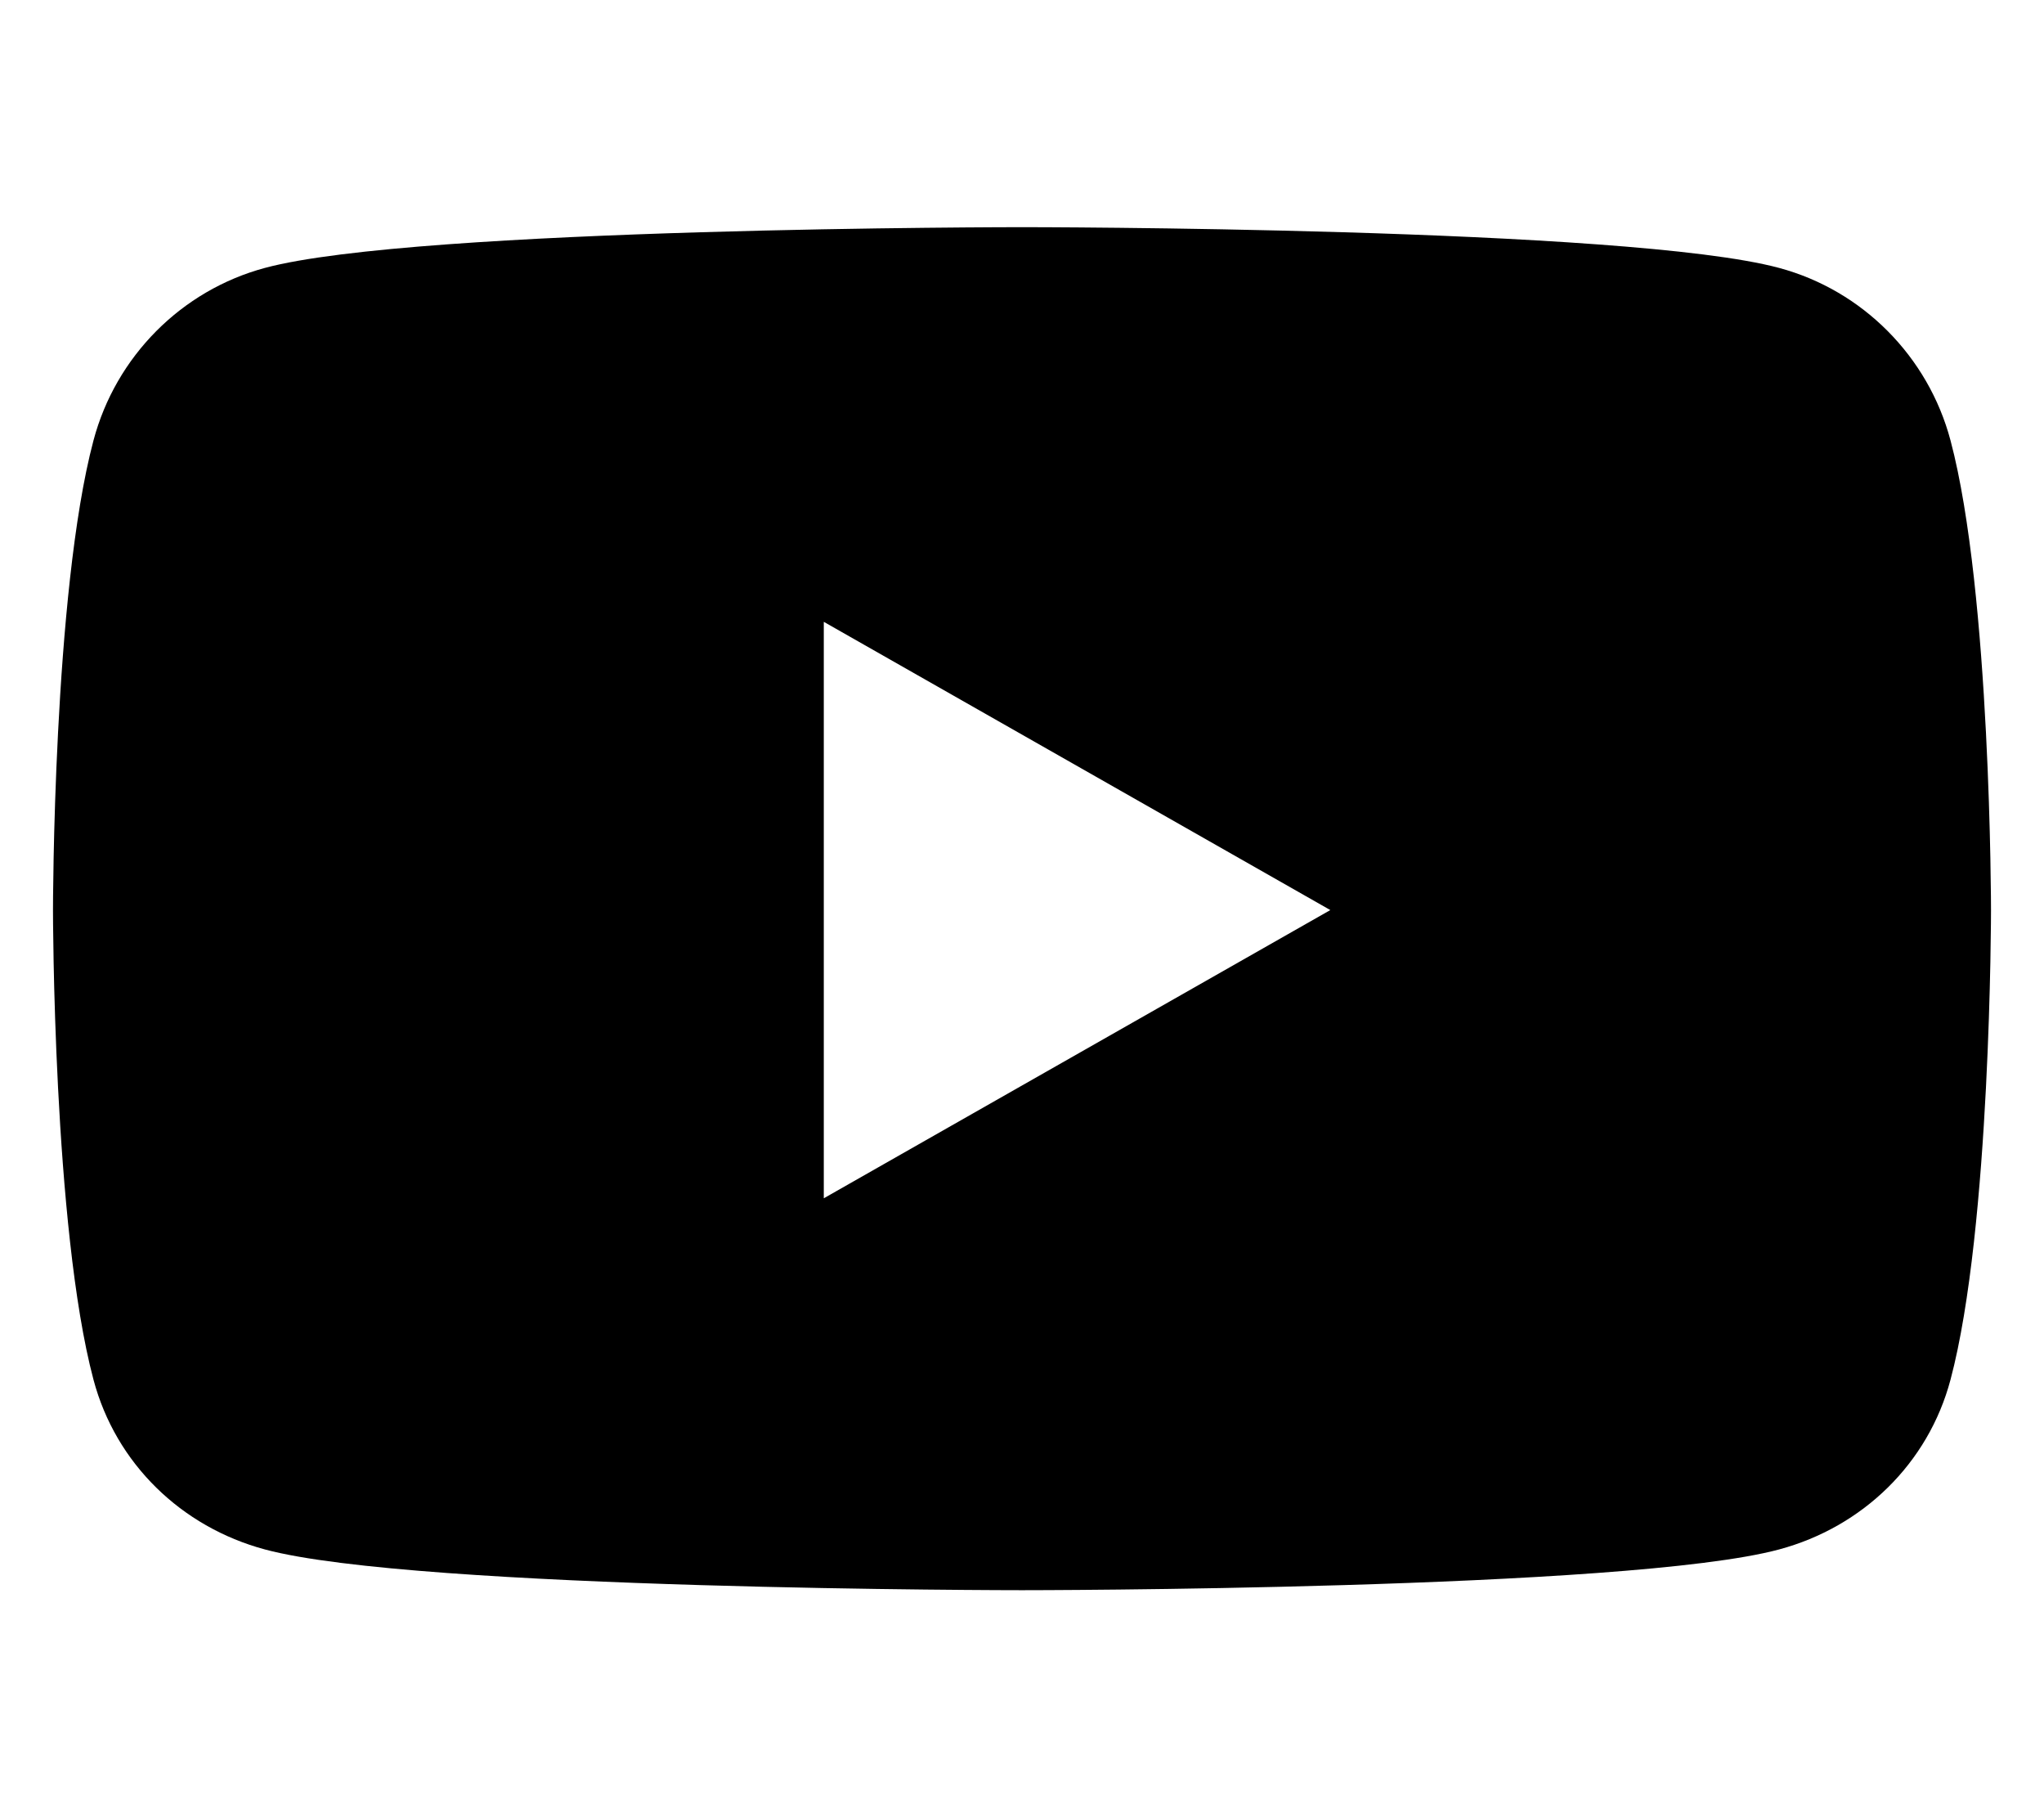
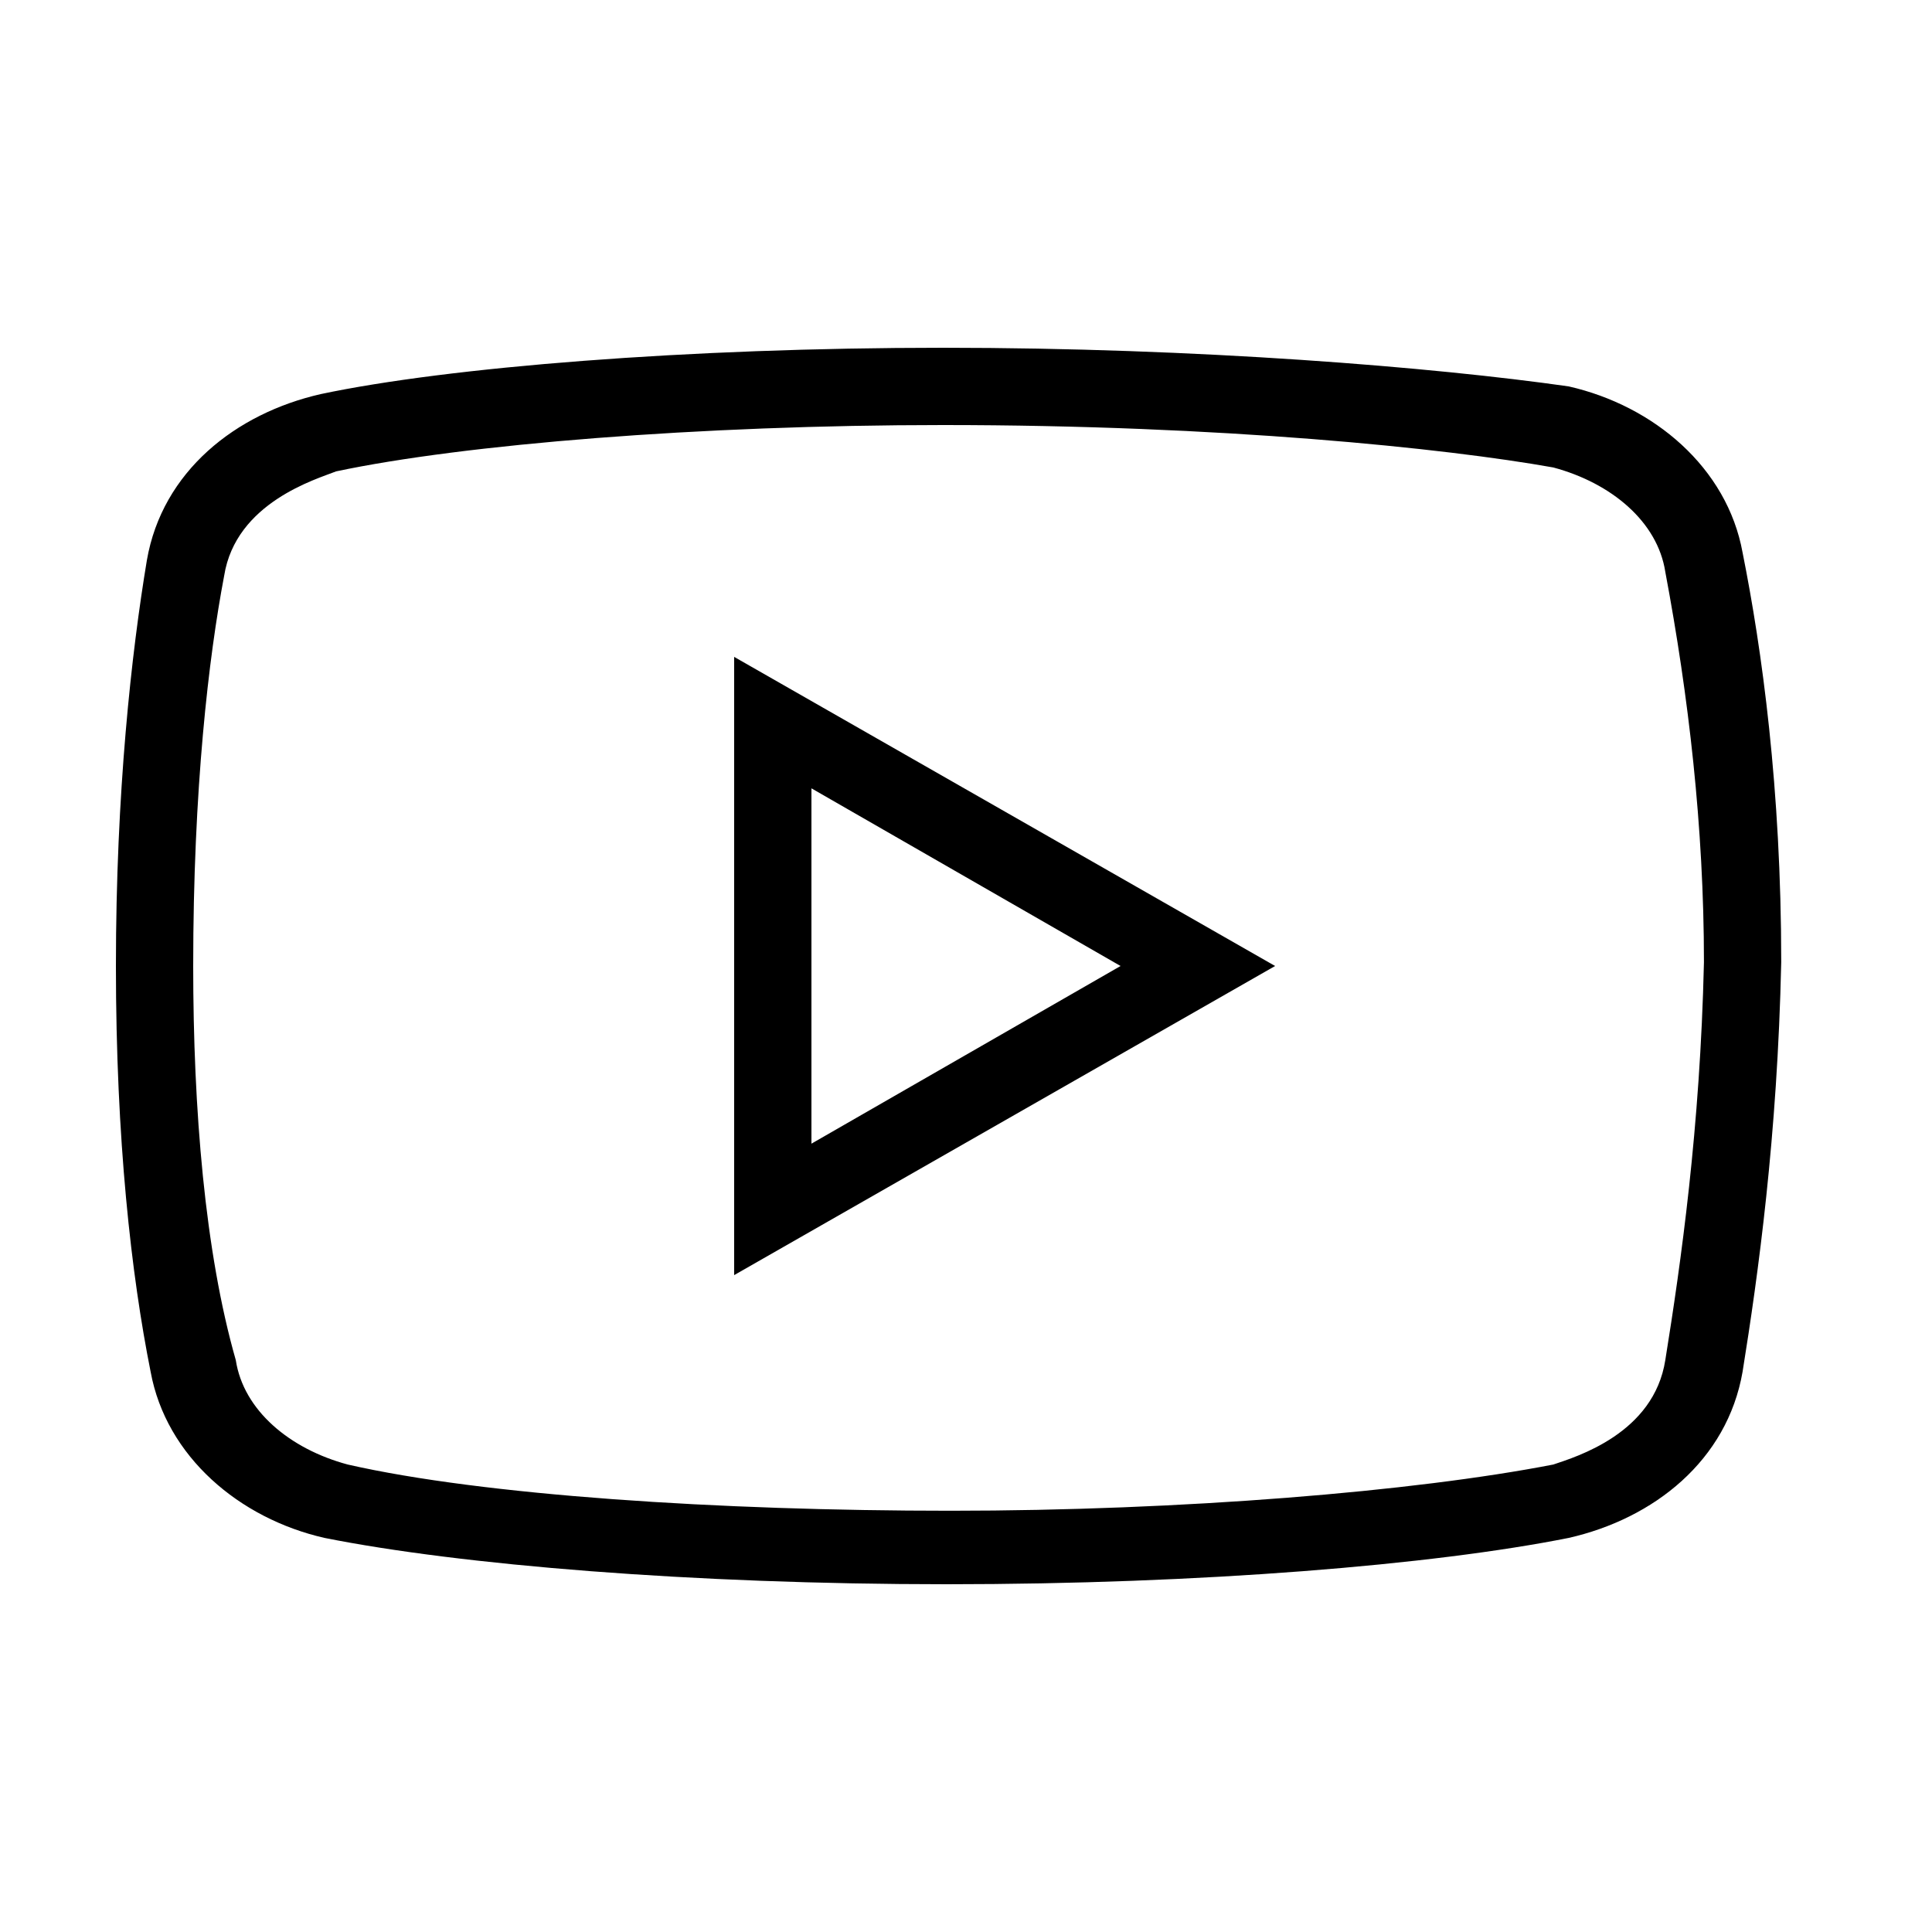
- <svg xmlns="http://www.w3.org/2000/svg" viewBox="0 0 576 512">
-   <path d="M549.655 124.083c-6.281-23.65-24.787-42.276-48.284-48.597C458.781 64 288 64 288 64S117.22 64 74.629 75.486c-23.497 6.322-42.003 24.947-48.284 48.597-11.412 42.867-11.412 132.305-11.412 132.305s0 89.438 11.412 132.305c6.281 23.65 24.787 41.5 48.284 47.821C117.22 448 288 448 288 448s170.78 0 213.371-11.486c23.497-6.321 42.003-24.171 48.284-47.821 11.412-42.867 11.412-132.305 11.412-132.305s0-89.438-11.412-132.305zm-317.51 213.508V175.185l142.739 81.205-142.739 81.201z" />
+ <svg xmlns="http://www.w3.org/2000/svg" viewBox="0 0 50 50" width="50px" height="50px">
+   <path d="M 24.402 9 C 17.801 9 11.602 9.5 8.301 10.199 C 6.102 10.699 4.199 12.199 3.801 14.5 C 3.402 16.898 3 20.5 3 25 C 3 29.5 3.398 33 3.898 35.5 C 4.301 37.699 6.199 39.301 8.398 39.801 C 11.902 40.5 17.898 41 24.5 41 C 31.102 41 37.098 40.5 40.598 39.801 C 42.801 39.301 44.699 37.801 45.098 35.5 C 45.5 33 46 29.402 46.098 24.902 C 46.098 20.402 45.598 16.801 45.098 14.301 C 44.699 12.102 42.801 10.5 40.598 10 C 37.098 9.5 31 9 24.402 9 Z M 24.402 11 C 31.602 11 37.398 11.598 40.199 12.098 C 41.699 12.5 42.898 13.5 43.098 14.801 C 43.699 18 44.098 21.402 44.098 24.902 C 44 29.199 43.5 32.699 43.098 35.199 C 42.801 37.098 40.801 37.699 40.199 37.902 C 36.598 38.602 30.598 39.098 24.598 39.098 C 18.598 39.098 12.5 38.699 9 37.902 C 7.5 37.5 6.301 36.5 6.102 35.199 C 5.301 32.398 5 28.699 5 25 C 5 20.398 5.402 17 5.801 14.902 C 6.102 13 8.199 12.398 8.699 12.199 C 12 11.5 18.102 11 24.402 11 Z M 19 17 L 19 33 L 33 25 Z M 21 20.402 L 29 25 L 21 29.598 Z" />
</svg>
